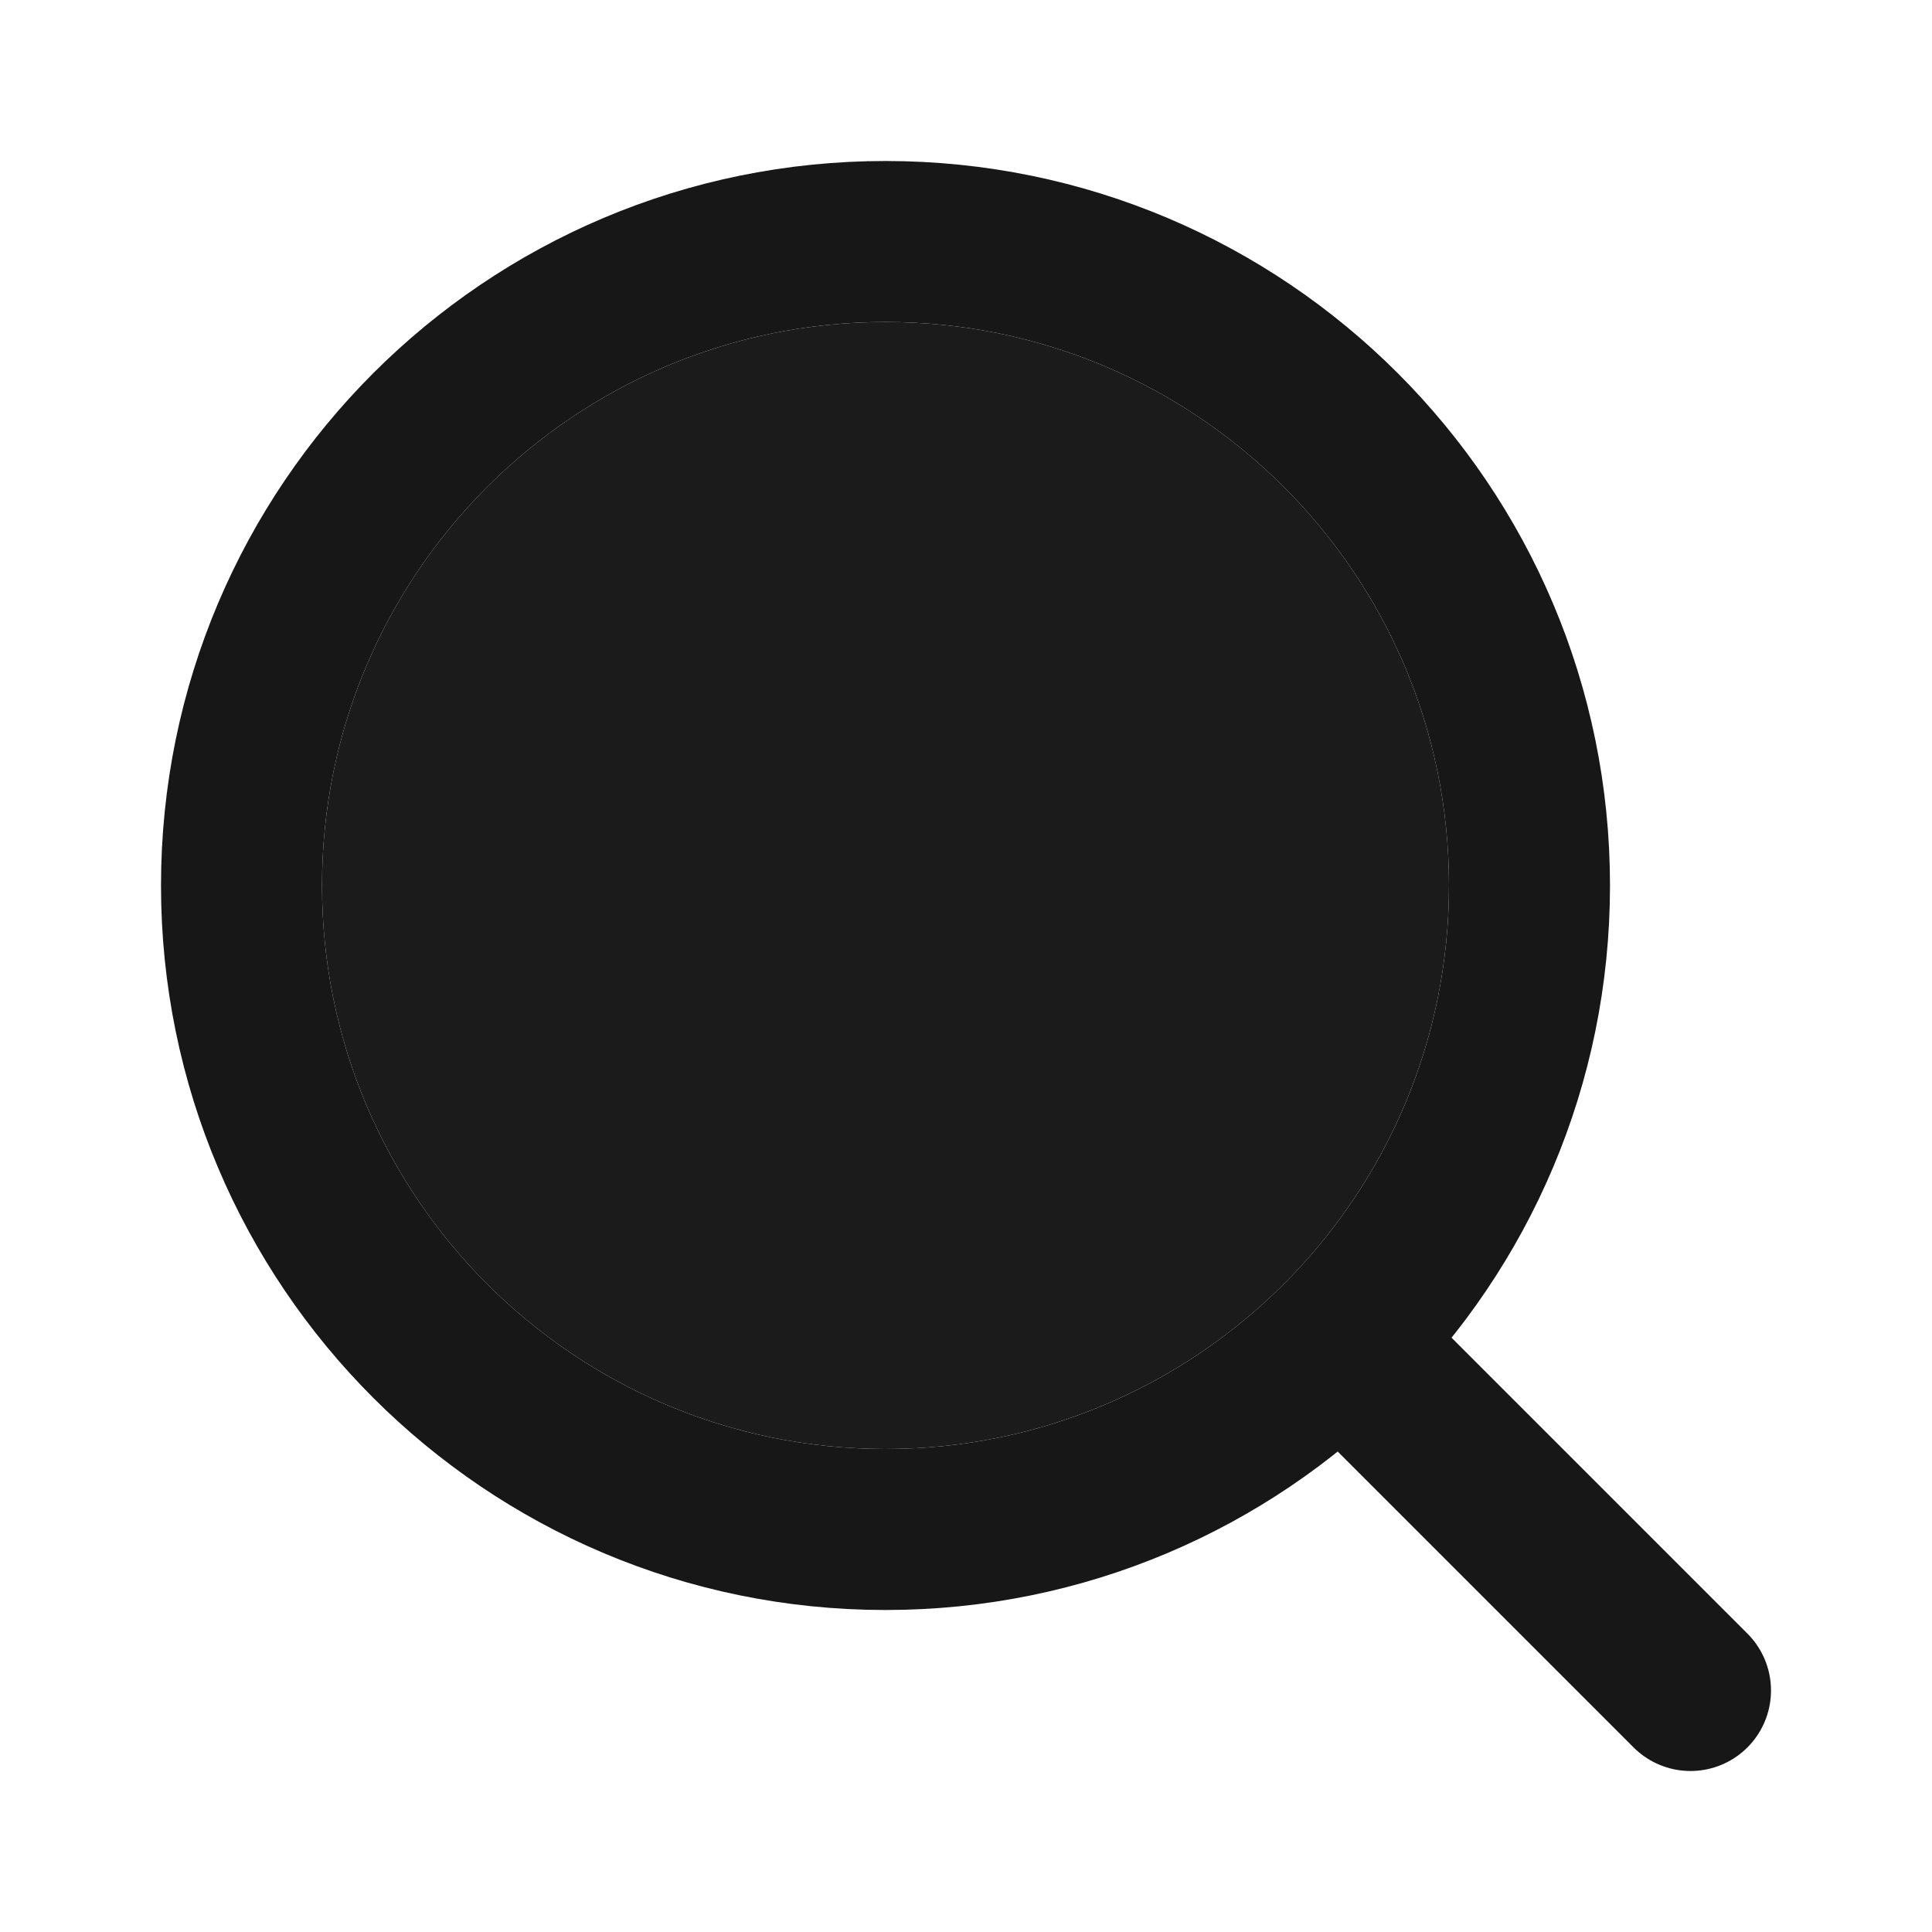
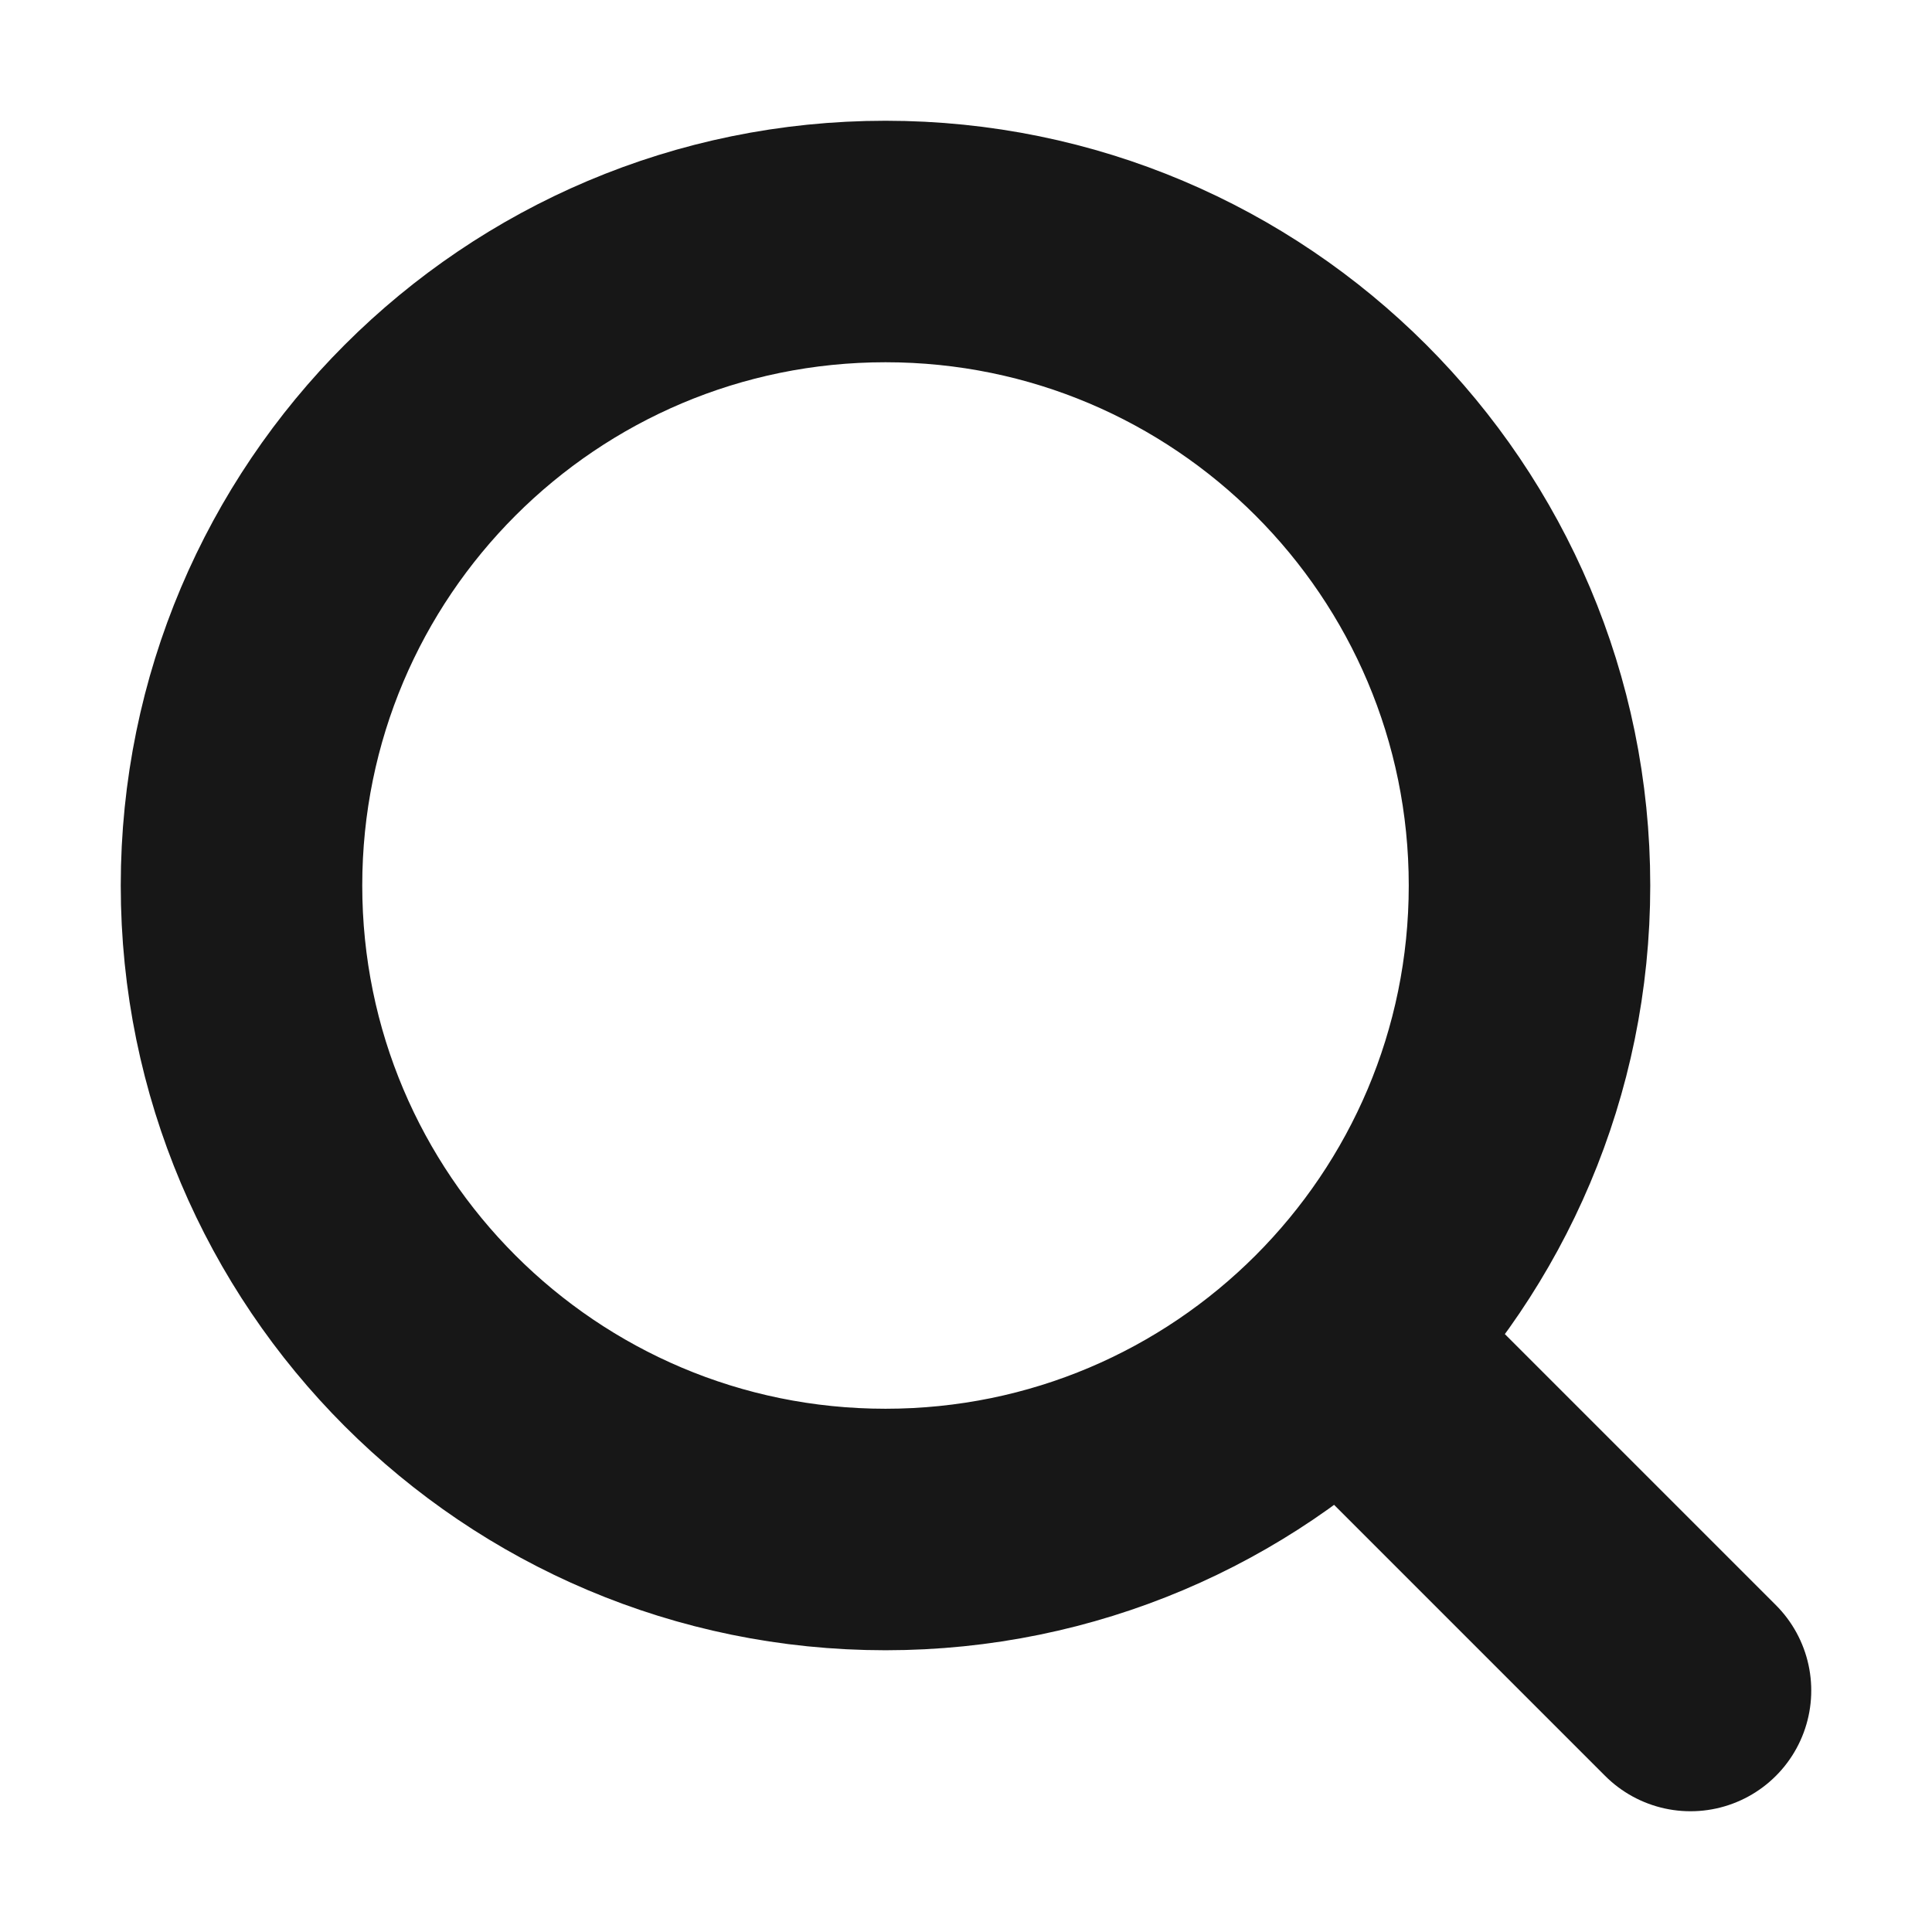
<svg xmlns="http://www.w3.org/2000/svg" width="24" height="24" viewBox="0 0 24 24" fill="none">
-   <path d="M21 21L16.66 16.66M19 11C19 15.418 15.418 19 11 19C6.582 19 3 15.418 3 11C3 6.582 6.582 3 11 3C15.418 3 19 6.582 19 11Z" stroke="#171717" stroke-width="2" stroke-linecap="round" stroke-linejoin="round" />
-   <circle cx="11" cy="11" r="7" fill="#1B1B1B" />
+   <path d="M21 21L16.66 16.66M19 11C19 15.418 15.418 19 11 19C6.582 19 3 15.418 3 11C3 6.582 6.582 3 11 3C15.418 3 19 6.582 19 11Z" stroke="#171717" stroke-width="3" stroke-linecap="round" stroke-linejoin="round" />
</svg>
